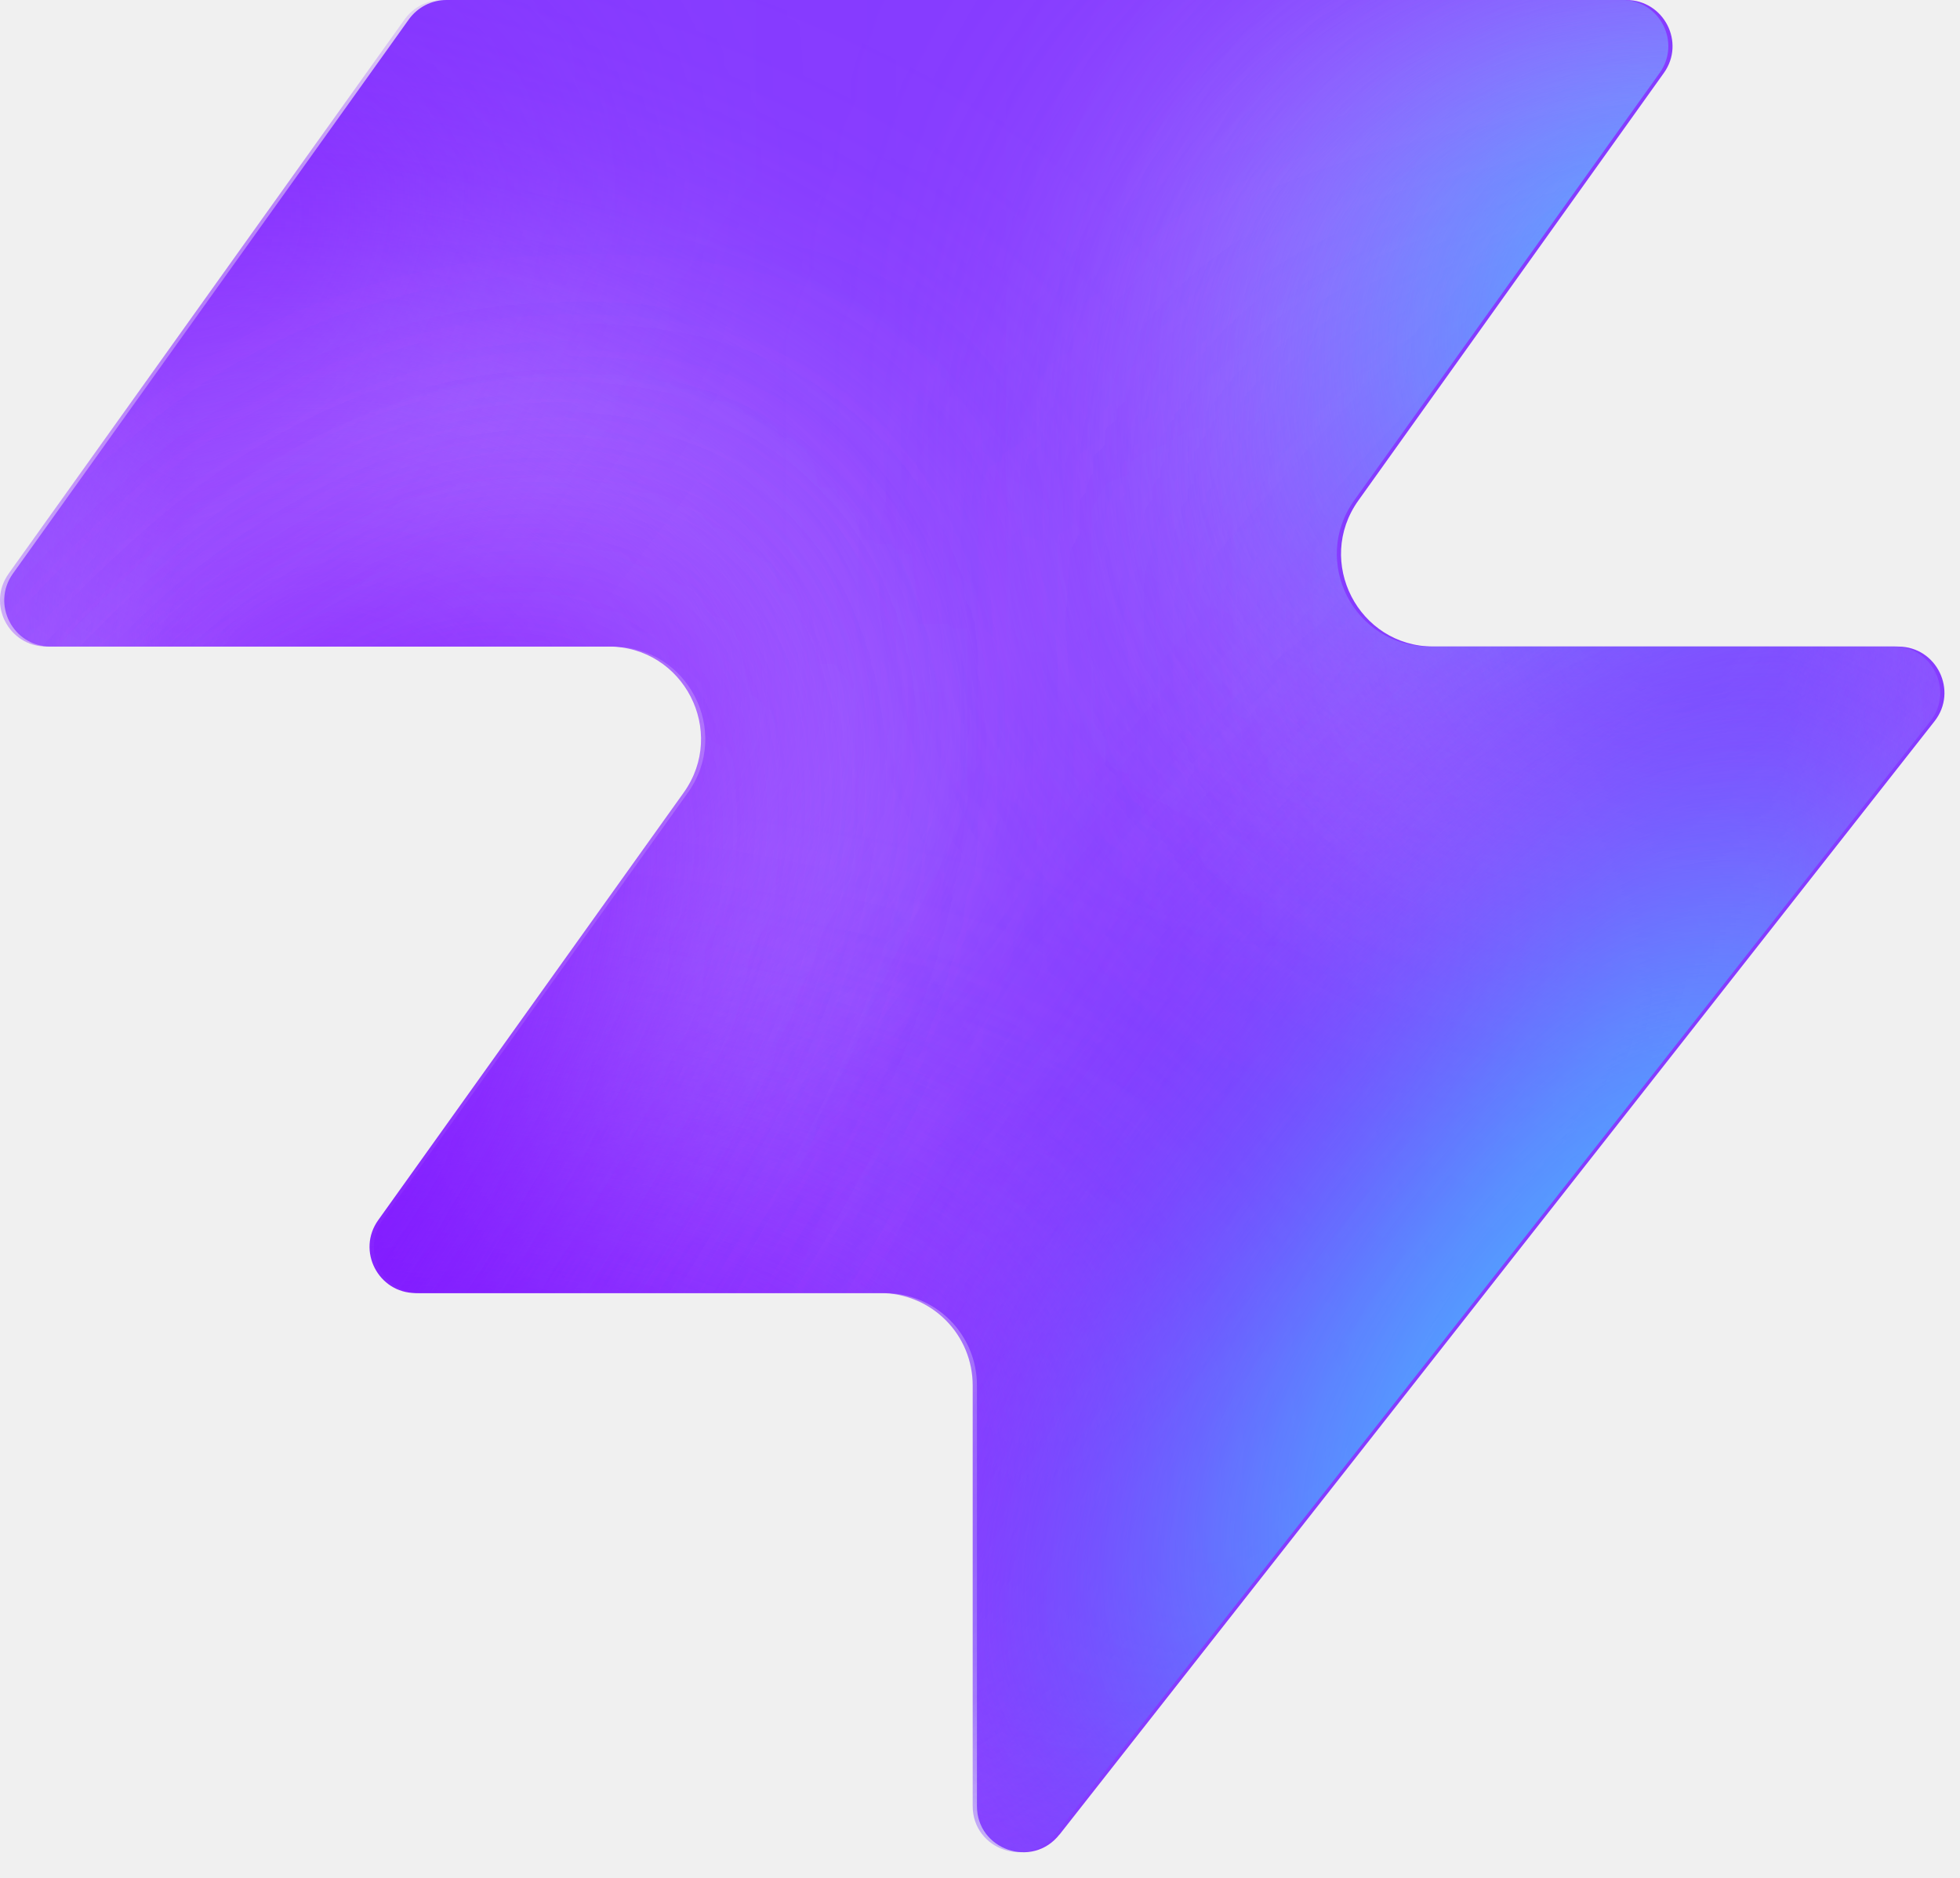
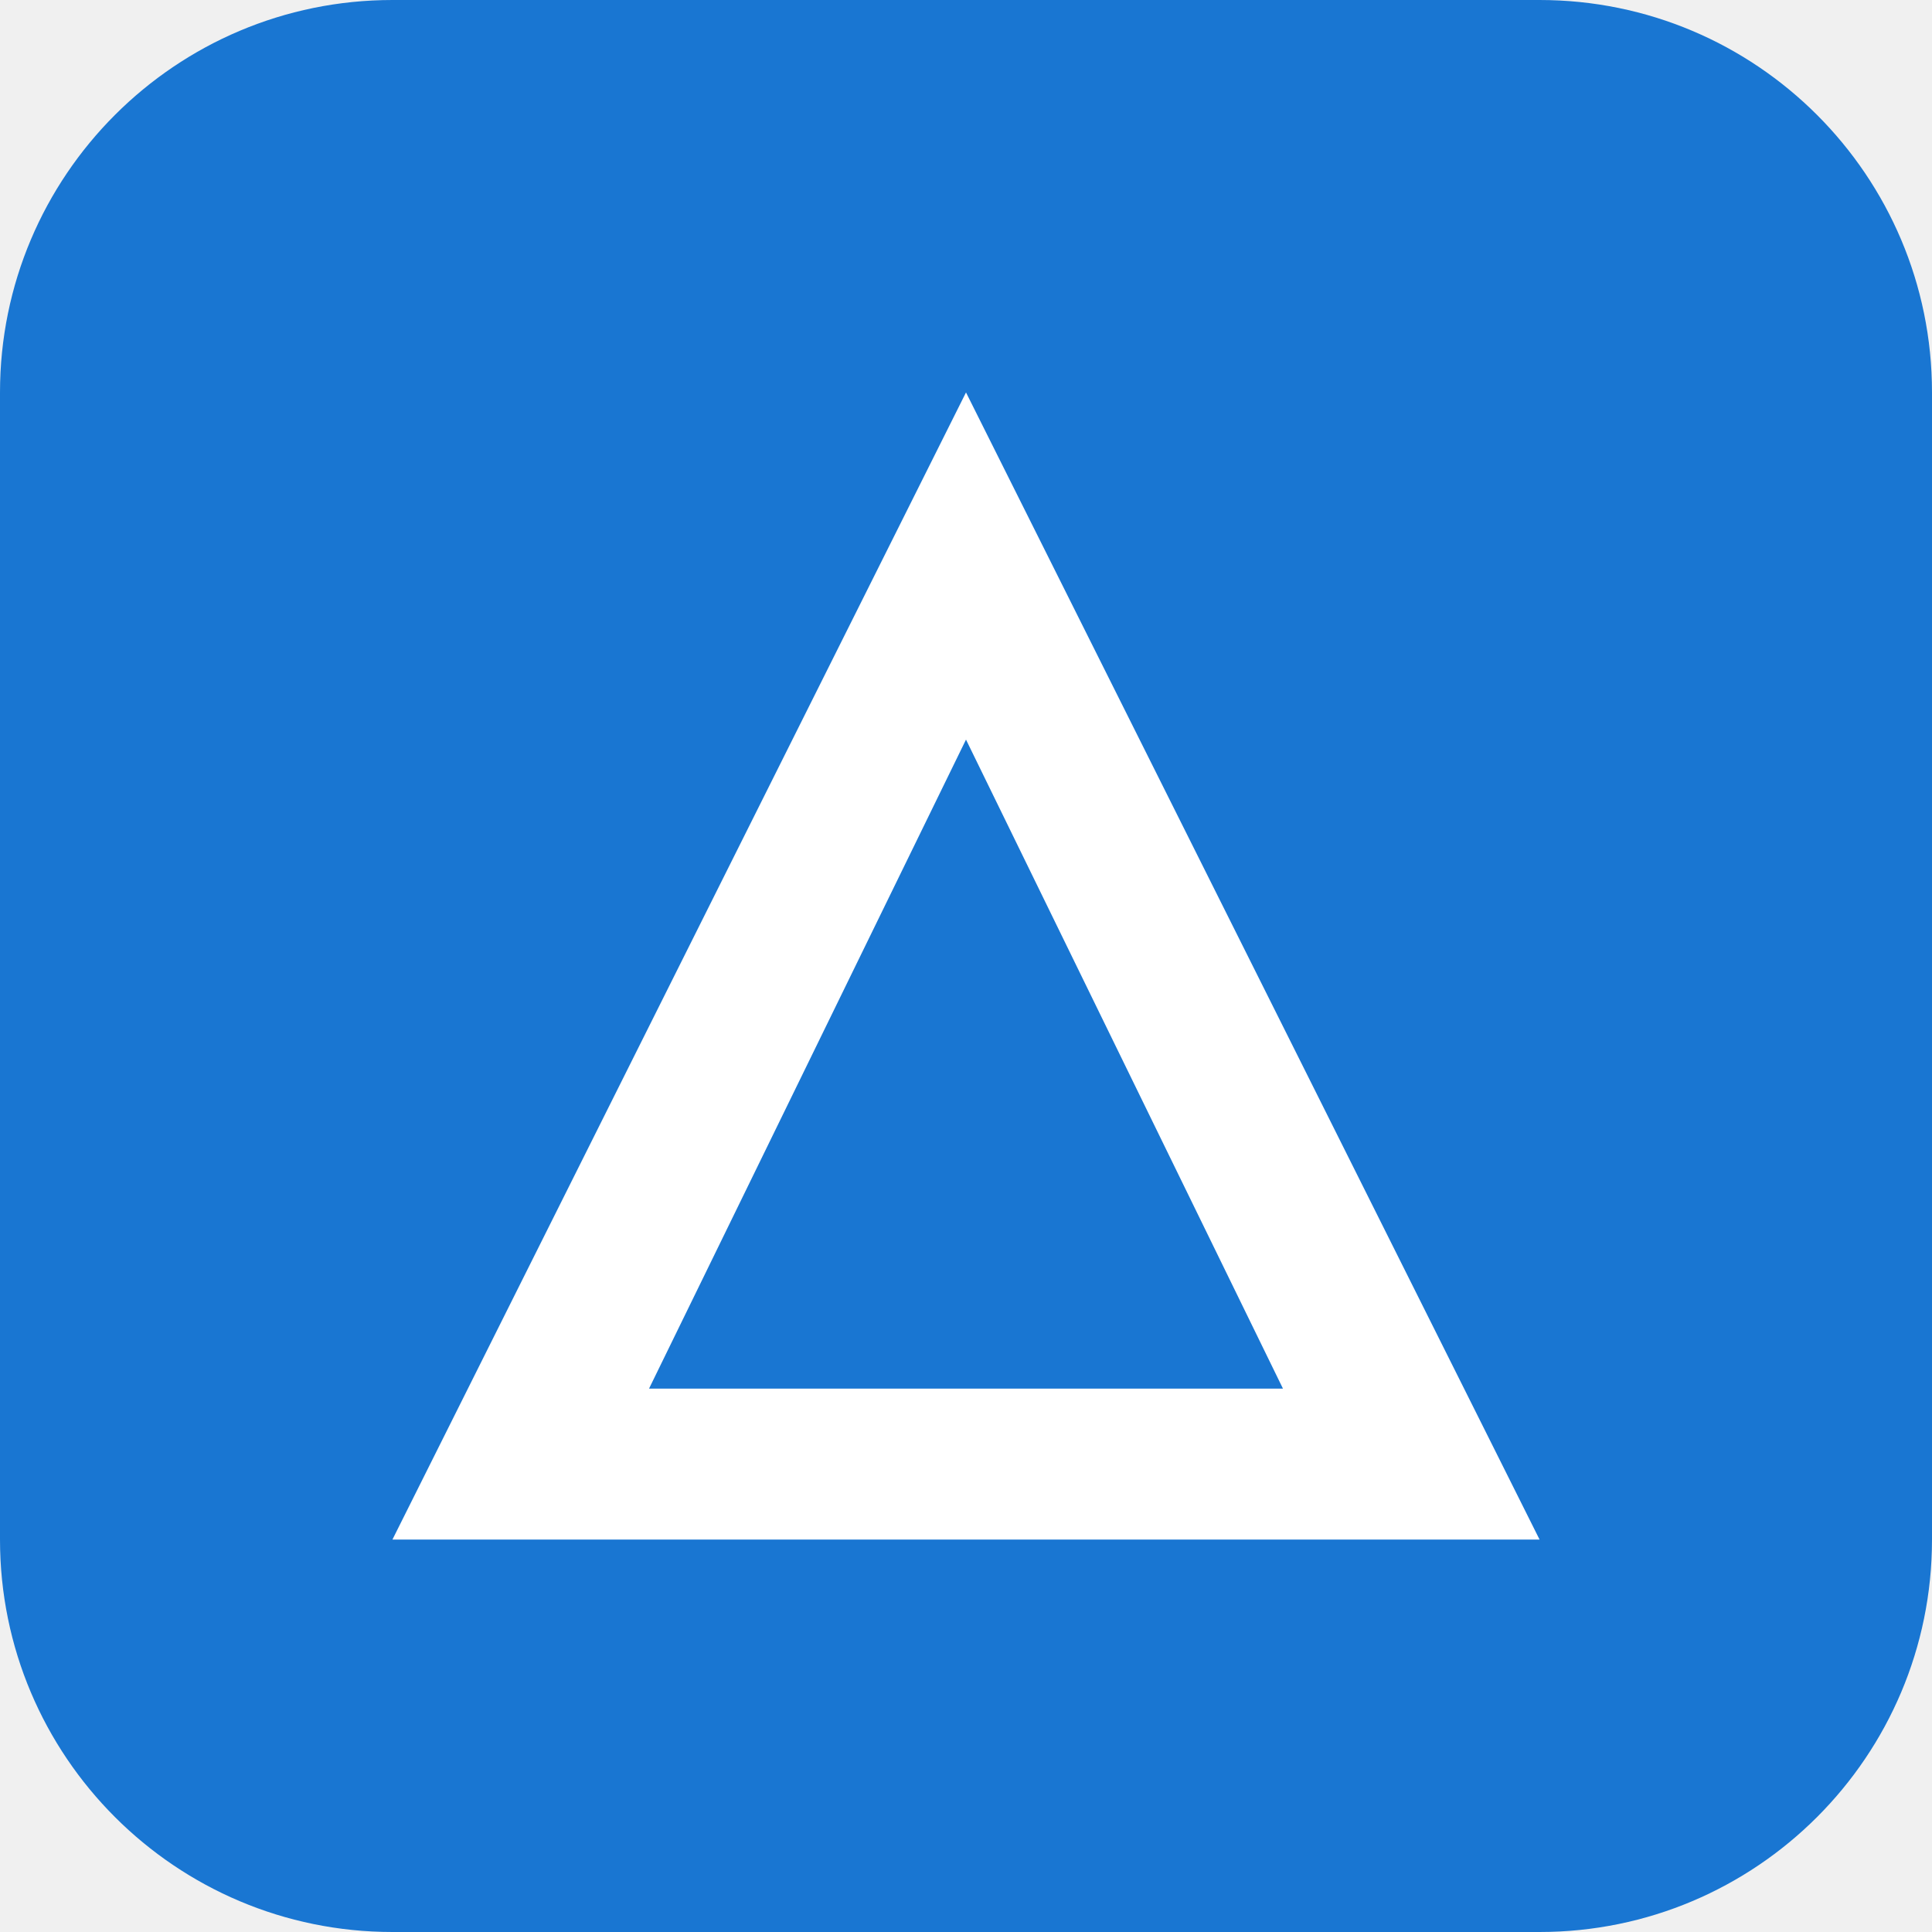
- <svg xmlns="http://www.w3.org/2000/svg" width="48" height="46" fill="none" viewBox="0 0 48 46">
-   <path fill="#863bff" d="M25.946 44.938c-.664.845-2.021.375-2.021-.698V33.937a2.26 2.26 0 0 0-2.262-2.262H10.287c-.92 0-1.456-1.04-.92-1.788l7.48-10.471c1.07-1.497 0-3.578-1.842-3.578H1.237c-.92 0-1.456-1.04-.92-1.788L10.013.474c.214-.297.556-.474.92-.474h28.894c.92 0 1.456 1.04.92 1.788l-7.48 10.471c-1.07 1.498 0 3.579 1.842 3.579h11.377c.943 0 1.473 1.088.89 1.83L25.947 44.94z" style="fill:#863bff;fill:color(display-p3 .525 .23 1);fill-opacity:1" />
-   <mask id="a" width="48" height="46" x="0" y="0" maskUnits="userSpaceOnUse" style="mask-type:alpha">
-     <path fill="#000" d="M25.842 44.938c-.664.844-2.021.375-2.021-.698V33.937a2.26 2.26 0 0 0-2.262-2.262H10.183c-.92 0-1.456-1.04-.92-1.788l7.48-10.471c1.07-1.498 0-3.579-1.842-3.579H1.133c-.92 0-1.456-1.04-.92-1.787L9.91.473c.214-.297.556-.474.92-.474h28.894c.92 0 1.456 1.04.92 1.788l-7.48 10.471c-1.07 1.498 0 3.578 1.842 3.578h11.377c.943 0 1.473 1.088.89 1.832L25.843 44.94z" style="fill:#000;fill-opacity:1" />
-   </mask>
-   <g mask="url(#a)">
-     <g filter="url(#b)">
-       <ellipse cx="5.508" cy="14.704" fill="#ede6ff" rx="5.508" ry="14.704" style="fill:#ede6ff;fill:color(display-p3 .927 .903 1);fill-opacity:1" transform="matrix(.00324 1 1 -.00324 -4.47 31.516)" />
-     </g>
-     <g filter="url(#c)">
-       <ellipse cx="10.399" cy="29.851" fill="#ede6ff" rx="10.399" ry="29.851" style="fill:#ede6ff;fill:color(display-p3 .927 .903 1);fill-opacity:1" transform="matrix(.00324 1 1 -.00324 -39.328 7.883)" />
-     </g>
-     <g filter="url(#d)">
-       <ellipse cx="5.508" cy="30.487" fill="#7e14ff" rx="5.508" ry="30.487" style="fill:#7e14ff;fill:color(display-p3 .492 .077 1);fill-opacity:1" transform="rotate(89.814 -25.913 -14.639)scale(1 -1)" />
-     </g>
-     <g filter="url(#e)">
-       <ellipse cx="5.508" cy="30.599" fill="#7e14ff" rx="5.508" ry="30.599" style="fill:#7e14ff;fill:color(display-p3 .492 .077 1);fill-opacity:1" transform="rotate(89.814 -32.644 -3.334)scale(1 -1)" />
-     </g>
-     <g filter="url(#f)">
-       <ellipse cx="5.508" cy="30.599" fill="#7e14ff" rx="5.508" ry="30.599" style="fill:#7e14ff;fill:color(display-p3 .492 .077 1);fill-opacity:1" transform="matrix(.00324 1 1 -.00324 -34.34 30.47)" />
-     </g>
-     <g filter="url(#g)">
-       <ellipse cx="14.072" cy="22.078" fill="#ede6ff" rx="14.072" ry="22.078" style="fill:#ede6ff;fill:color(display-p3 .927 .903 1);fill-opacity:1" transform="rotate(93.35 24.506 48.493)scale(-1 1)" />
-     </g>
-     <g filter="url(#h)">
-       <ellipse cx="3.47" cy="21.501" fill="#7e14ff" rx="3.47" ry="21.501" style="fill:#7e14ff;fill:color(display-p3 .492 .077 1);fill-opacity:1" transform="rotate(89.009 28.708 47.59)scale(-1 1)" />
-     </g>
-     <g filter="url(#i)">
-       <ellipse cx="3.47" cy="21.501" fill="#7e14ff" rx="3.47" ry="21.501" style="fill:#7e14ff;fill:color(display-p3 .492 .077 1);fill-opacity:1" transform="rotate(89.009 28.708 47.59)scale(-1 1)" />
-     </g>
-     <g filter="url(#j)">
-       <ellipse cx=".387" cy="8.972" fill="#7e14ff" rx="4.407" ry="29.108" style="fill:#7e14ff;fill:color(display-p3 .492 .077 1);fill-opacity:1" transform="rotate(39.51 .387 8.972)" />
-     </g>
-     <g filter="url(#k)">
-       <ellipse cx="47.523" cy="-6.092" fill="#7e14ff" rx="4.407" ry="29.108" style="fill:#7e14ff;fill:color(display-p3 .492 .077 1);fill-opacity:1" transform="rotate(37.892 47.523 -6.092)" />
-     </g>
-     <g filter="url(#l)">
-       <ellipse cx="41.412" cy="6.333" fill="#47bfff" rx="5.971" ry="9.665" style="fill:#47bfff;fill:color(display-p3 .28 .748 1);fill-opacity:1" transform="rotate(37.892 41.412 6.333)" />
-     </g>
-     <g filter="url(#m)">
-       <ellipse cx="-1.879" cy="38.332" fill="#7e14ff" rx="4.407" ry="29.108" style="fill:#7e14ff;fill:color(display-p3 .492 .077 1);fill-opacity:1" transform="rotate(37.892 -1.88 38.332)" />
-     </g>
-     <g filter="url(#n)">
-       <ellipse cx="-1.879" cy="38.332" fill="#7e14ff" rx="4.407" ry="29.108" style="fill:#7e14ff;fill:color(display-p3 .492 .077 1);fill-opacity:1" transform="rotate(37.892 -1.88 38.332)" />
-     </g>
-     <g filter="url(#o)">
-       <ellipse cx="35.651" cy="29.907" fill="#7e14ff" rx="4.407" ry="29.108" style="fill:#7e14ff;fill:color(display-p3 .492 .077 1);fill-opacity:1" transform="rotate(37.892 35.651 29.907)" />
-     </g>
-     <g filter="url(#p)">
-       <ellipse cx="38.418" cy="32.4" fill="#47bfff" rx="5.971" ry="15.297" style="fill:#47bfff;fill:color(display-p3 .28 .748 1);fill-opacity:1" transform="rotate(37.892 38.418 32.4)" />
-     </g>
-   </g>
-   <defs>
-     <filter id="b" width="60.045" height="41.654" x="-19.77" y="16.149" color-interpolation-filters="sRGB" filterUnits="userSpaceOnUse">
-       <feFlood flood-opacity="0" result="BackgroundImageFix" />
-       <feBlend in="SourceGraphic" in2="BackgroundImageFix" result="shape" />
-       <feGaussianBlur result="effect1_foregroundBlur_2002_17158" stdDeviation="7.659" />
-     </filter>
-     <filter id="c" width="90.34" height="51.437" x="-54.613" y="-7.533" color-interpolation-filters="sRGB" filterUnits="userSpaceOnUse">
-       <feFlood flood-opacity="0" result="BackgroundImageFix" />
-       <feBlend in="SourceGraphic" in2="BackgroundImageFix" result="shape" />
-       <feGaussianBlur result="effect1_foregroundBlur_2002_17158" stdDeviation="7.659" />
-     </filter>
-     <filter id="d" width="79.355" height="29.4" x="-49.64" y="2.03" color-interpolation-filters="sRGB" filterUnits="userSpaceOnUse">
-       <feFlood flood-opacity="0" result="BackgroundImageFix" />
-       <feBlend in="SourceGraphic" in2="BackgroundImageFix" result="shape" />
-       <feGaussianBlur result="effect1_foregroundBlur_2002_17158" stdDeviation="4.596" />
-     </filter>
-     <filter id="e" width="79.579" height="29.4" x="-45.045" y="20.029" color-interpolation-filters="sRGB" filterUnits="userSpaceOnUse">
-       <feFlood flood-opacity="0" result="BackgroundImageFix" />
-       <feBlend in="SourceGraphic" in2="BackgroundImageFix" result="shape" />
-       <feGaussianBlur result="effect1_foregroundBlur_2002_17158" stdDeviation="4.596" />
-     </filter>
-     <filter id="f" width="79.579" height="29.4" x="-43.513" y="21.178" color-interpolation-filters="sRGB" filterUnits="userSpaceOnUse">
-       <feFlood flood-opacity="0" result="BackgroundImageFix" />
-       <feBlend in="SourceGraphic" in2="BackgroundImageFix" result="shape" />
-       <feGaussianBlur result="effect1_foregroundBlur_2002_17158" stdDeviation="4.596" />
-     </filter>
-     <filter id="g" width="74.749" height="58.852" x="15.756" y="-17.901" color-interpolation-filters="sRGB" filterUnits="userSpaceOnUse">
-       <feFlood flood-opacity="0" result="BackgroundImageFix" />
-       <feBlend in="SourceGraphic" in2="BackgroundImageFix" result="shape" />
-       <feGaussianBlur result="effect1_foregroundBlur_2002_17158" stdDeviation="7.659" />
-     </filter>
-     <filter id="h" width="61.377" height="25.362" x="23.548" y="2.284" color-interpolation-filters="sRGB" filterUnits="userSpaceOnUse">
-       <feFlood flood-opacity="0" result="BackgroundImageFix" />
-       <feBlend in="SourceGraphic" in2="BackgroundImageFix" result="shape" />
-       <feGaussianBlur result="effect1_foregroundBlur_2002_17158" stdDeviation="4.596" />
-     </filter>
-     <filter id="i" width="61.377" height="25.362" x="23.548" y="2.284" color-interpolation-filters="sRGB" filterUnits="userSpaceOnUse">
-       <feFlood flood-opacity="0" result="BackgroundImageFix" />
-       <feBlend in="SourceGraphic" in2="BackgroundImageFix" result="shape" />
-       <feGaussianBlur result="effect1_foregroundBlur_2002_17158" stdDeviation="4.596" />
-     </filter>
-     <filter id="j" width="56.045" height="63.649" x="-27.636" y="-22.853" color-interpolation-filters="sRGB" filterUnits="userSpaceOnUse">
-       <feFlood flood-opacity="0" result="BackgroundImageFix" />
-       <feBlend in="SourceGraphic" in2="BackgroundImageFix" result="shape" />
-       <feGaussianBlur result="effect1_foregroundBlur_2002_17158" stdDeviation="4.596" />
-     </filter>
-     <filter id="k" width="54.814" height="64.646" x="20.116" y="-38.415" color-interpolation-filters="sRGB" filterUnits="userSpaceOnUse">
-       <feFlood flood-opacity="0" result="BackgroundImageFix" />
-       <feBlend in="SourceGraphic" in2="BackgroundImageFix" result="shape" />
-       <feGaussianBlur result="effect1_foregroundBlur_2002_17158" stdDeviation="4.596" />
-     </filter>
-     <filter id="l" width="33.541" height="35.313" x="24.641" y="-11.323" color-interpolation-filters="sRGB" filterUnits="userSpaceOnUse">
-       <feFlood flood-opacity="0" result="BackgroundImageFix" />
-       <feBlend in="SourceGraphic" in2="BackgroundImageFix" result="shape" />
-       <feGaussianBlur result="effect1_foregroundBlur_2002_17158" stdDeviation="4.596" />
-     </filter>
-     <filter id="m" width="54.814" height="64.646" x="-29.286" y="6.009" color-interpolation-filters="sRGB" filterUnits="userSpaceOnUse">
-       <feFlood flood-opacity="0" result="BackgroundImageFix" />
-       <feBlend in="SourceGraphic" in2="BackgroundImageFix" result="shape" />
-       <feGaussianBlur result="effect1_foregroundBlur_2002_17158" stdDeviation="4.596" />
-     </filter>
-     <filter id="n" width="54.814" height="64.646" x="-29.286" y="6.009" color-interpolation-filters="sRGB" filterUnits="userSpaceOnUse">
-       <feFlood flood-opacity="0" result="BackgroundImageFix" />
-       <feBlend in="SourceGraphic" in2="BackgroundImageFix" result="shape" />
-       <feGaussianBlur result="effect1_foregroundBlur_2002_17158" stdDeviation="4.596" />
-     </filter>
-     <filter id="o" width="54.814" height="64.646" x="8.244" y="-2.416" color-interpolation-filters="sRGB" filterUnits="userSpaceOnUse">
-       <feFlood flood-opacity="0" result="BackgroundImageFix" />
-       <feBlend in="SourceGraphic" in2="BackgroundImageFix" result="shape" />
-       <feGaussianBlur result="effect1_foregroundBlur_2002_17158" stdDeviation="4.596" />
-     </filter>
-     <filter id="p" width="39.409" height="43.623" x="18.713" y="10.588" color-interpolation-filters="sRGB" filterUnits="userSpaceOnUse">
-       <feFlood flood-opacity="0" result="BackgroundImageFix" />
-       <feBlend in="SourceGraphic" in2="BackgroundImageFix" result="shape" />
-       <feGaussianBlur result="effect1_foregroundBlur_2002_17158" stdDeviation="4.596" />
-     </filter>
-   </defs>
+ <svg xmlns="http://www.w3.org/2000/svg" viewBox="0 0 64 64" width="64" height="64">
+   <rect width="64" height="64" rx="13" fill="#1976d2" />
+   <path d="M32 13 13 51h38z" fill="#fff" />
+   <path d="M32 24.5 21.5 46h21z" fill="#1976d2" />
</svg>
